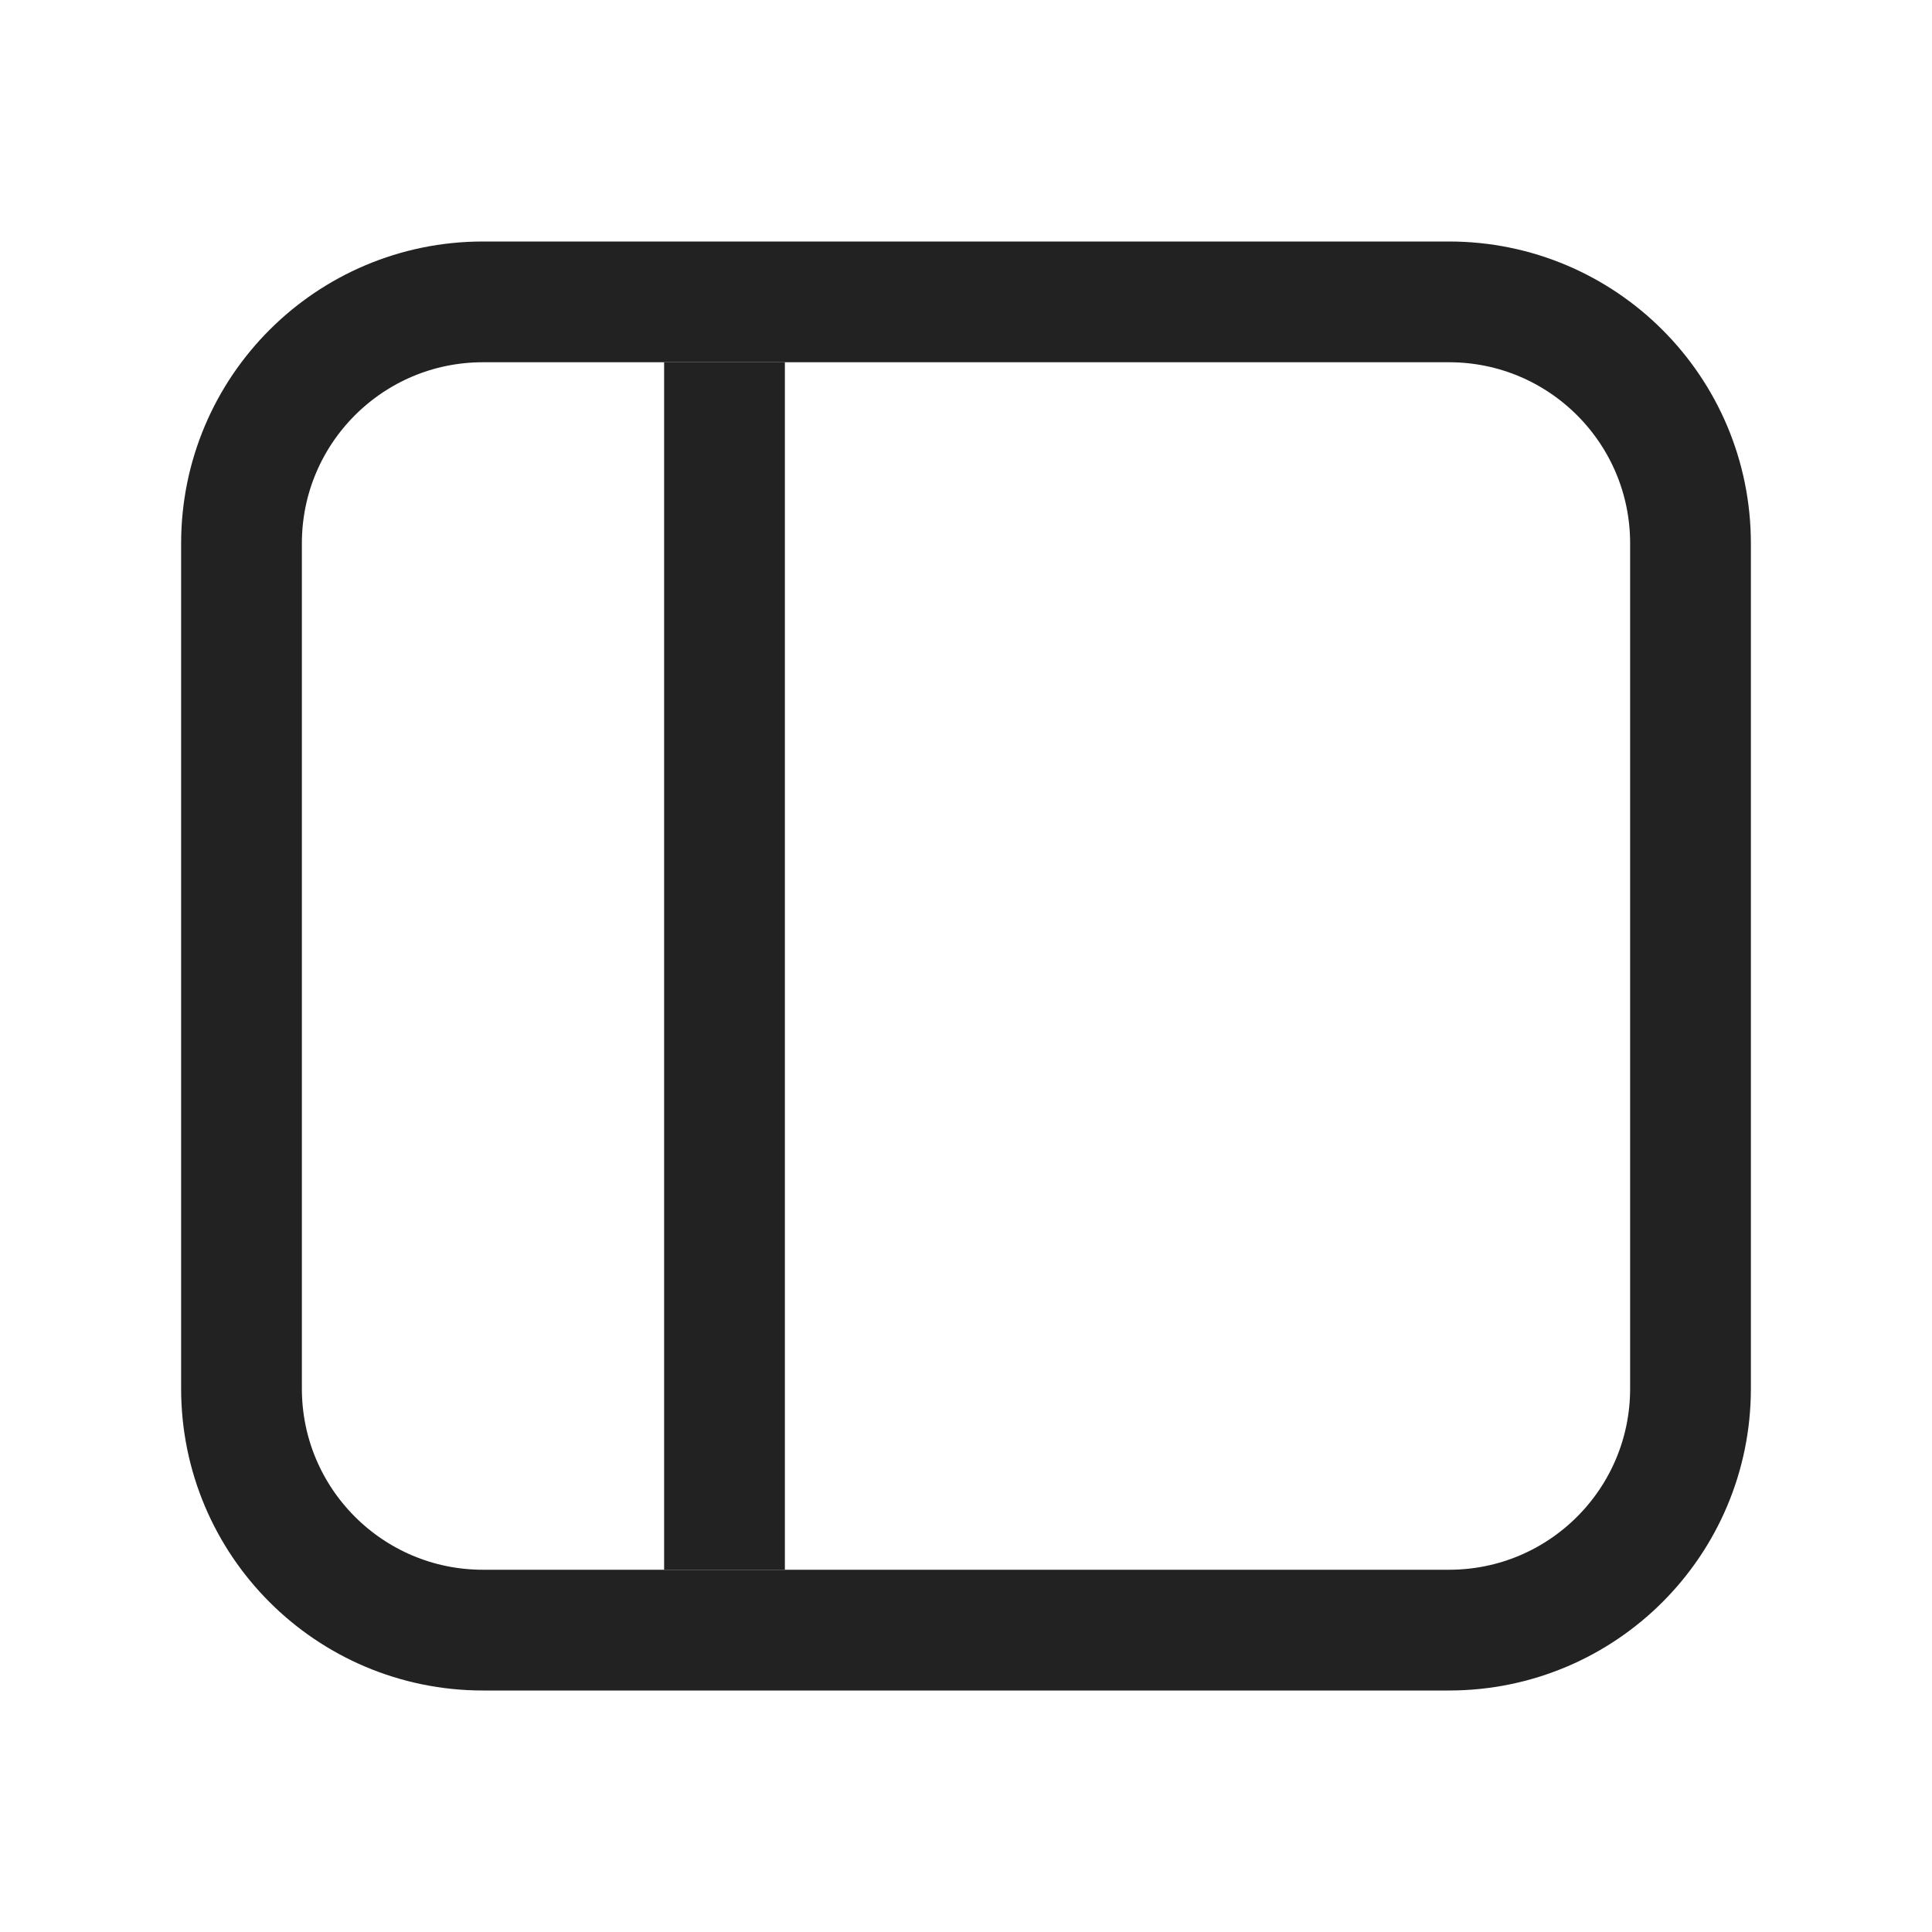
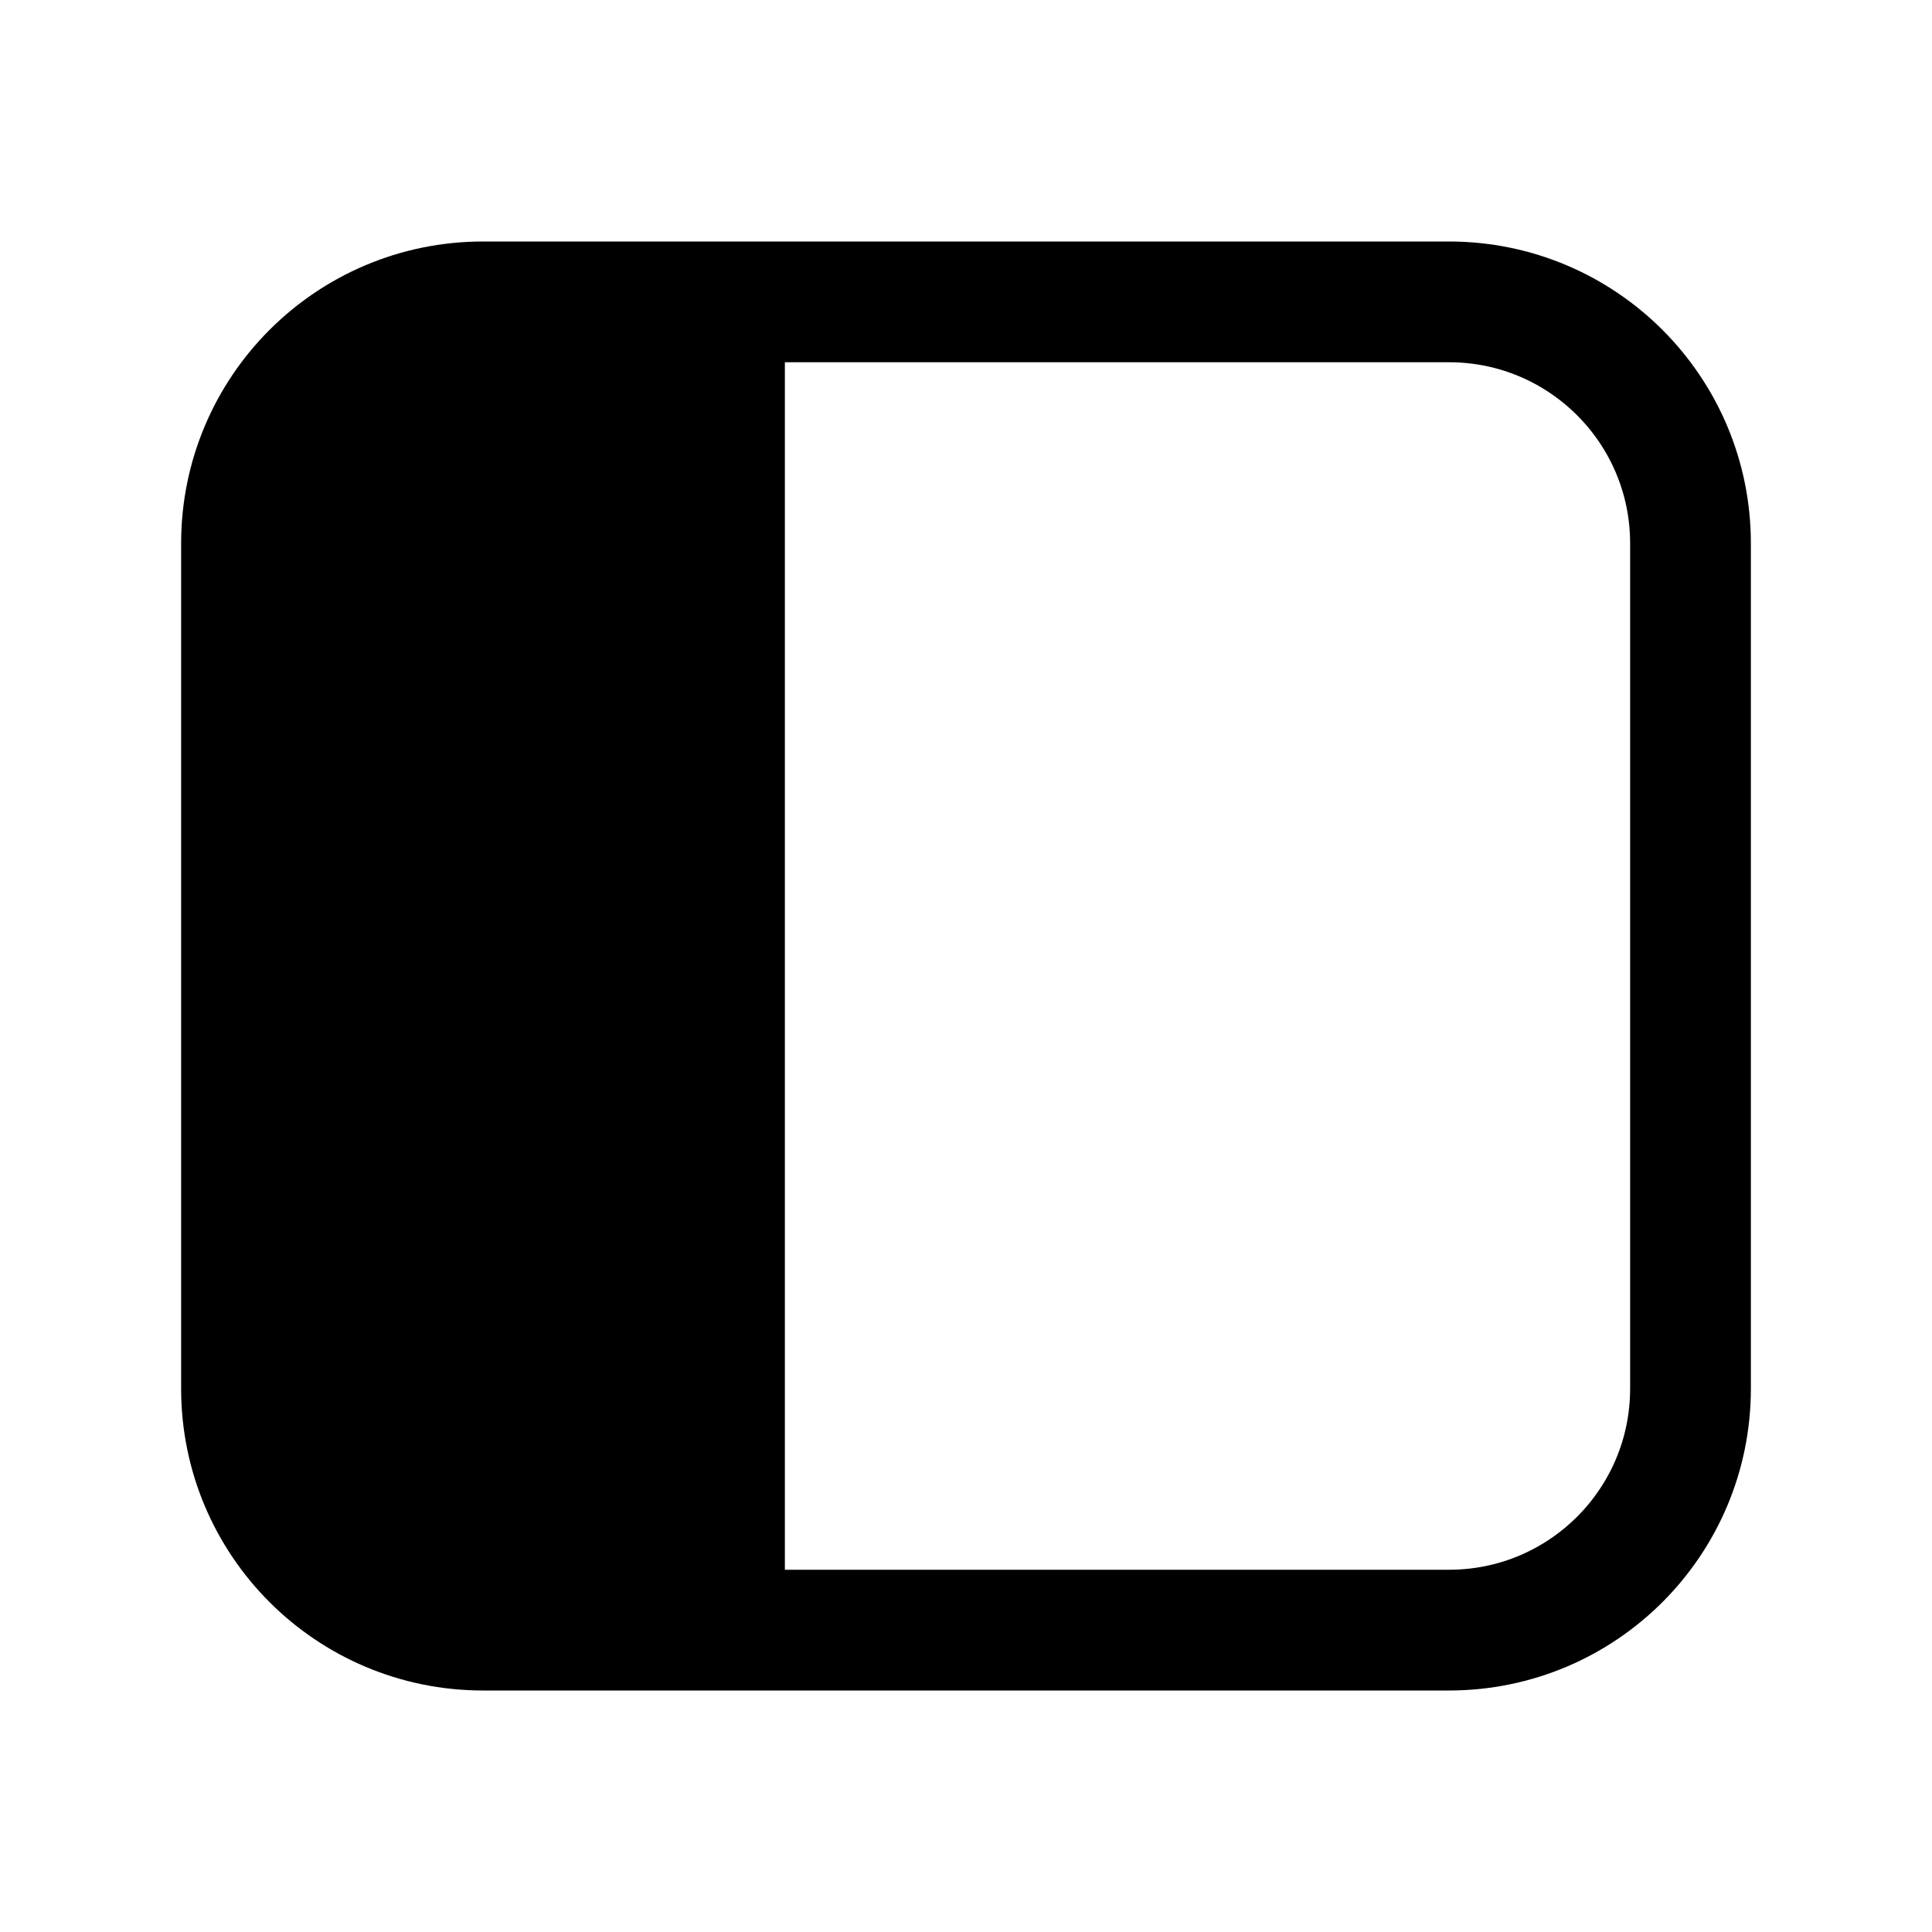
<svg xmlns="http://www.w3.org/2000/svg" width="16" height="16" viewBox="0 0 16 16" fill="none">
-   <path d="M2 11.5V4.5C2 3.395 2.895 2.5 4 2.5H12C13.105 2.5 14 3.395 14 4.5V11.5C14 12.605 13.105 13.5 12 13.5H4C2.895 13.5 2 12.605 2 11.5Z" stroke="#222222" />
-   <path d="M6 3V13" stroke="#222222" />
+   <path d="M2 11.5V4.5C2 3.395 2.895 2.5 4 2.5H12C13.105 2.5 14 3.395 14 4.5V11.5C14 12.605 13.105 13.5 12 13.5H4C2.895 13.5 2 12.605 2 11.5Z" stroke="black" />
+   <path d="M6 13V3H4.5C3.395 3 2.5 3.895 2.5 5V11C2.5 12.105 3.395 13 4.5 13H6Z" fill="black" stroke="black" />
</svg>
